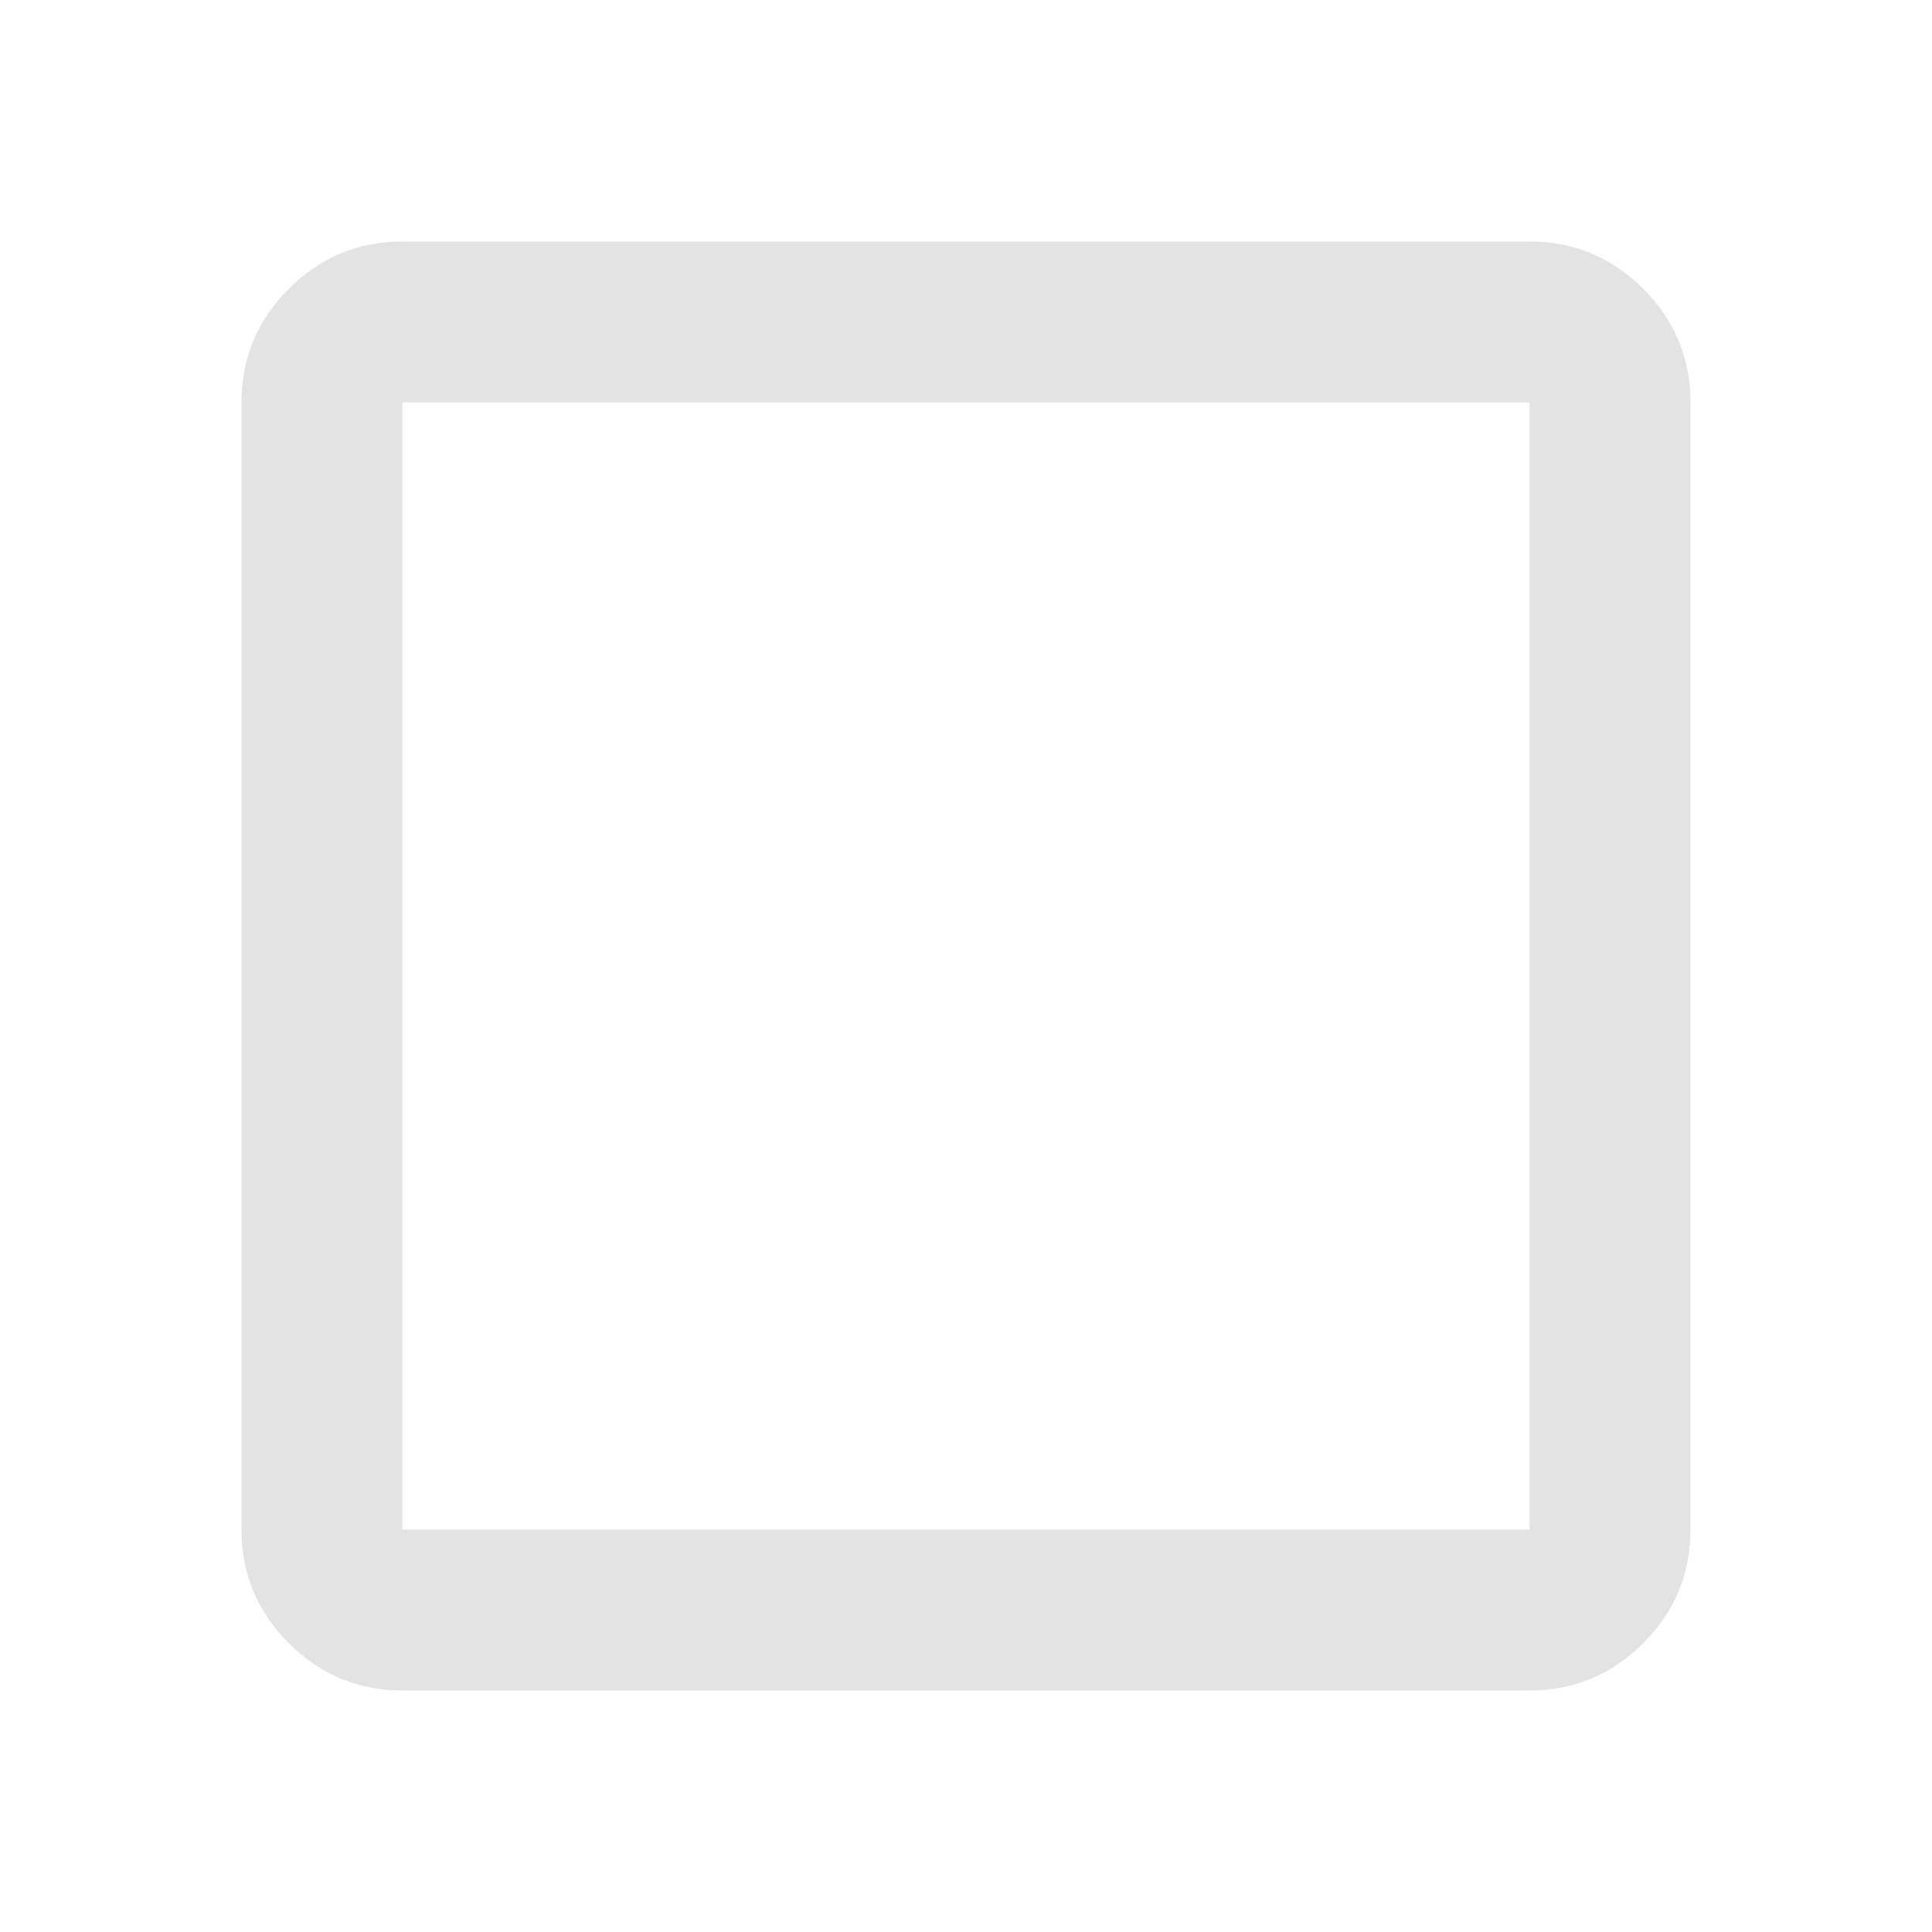
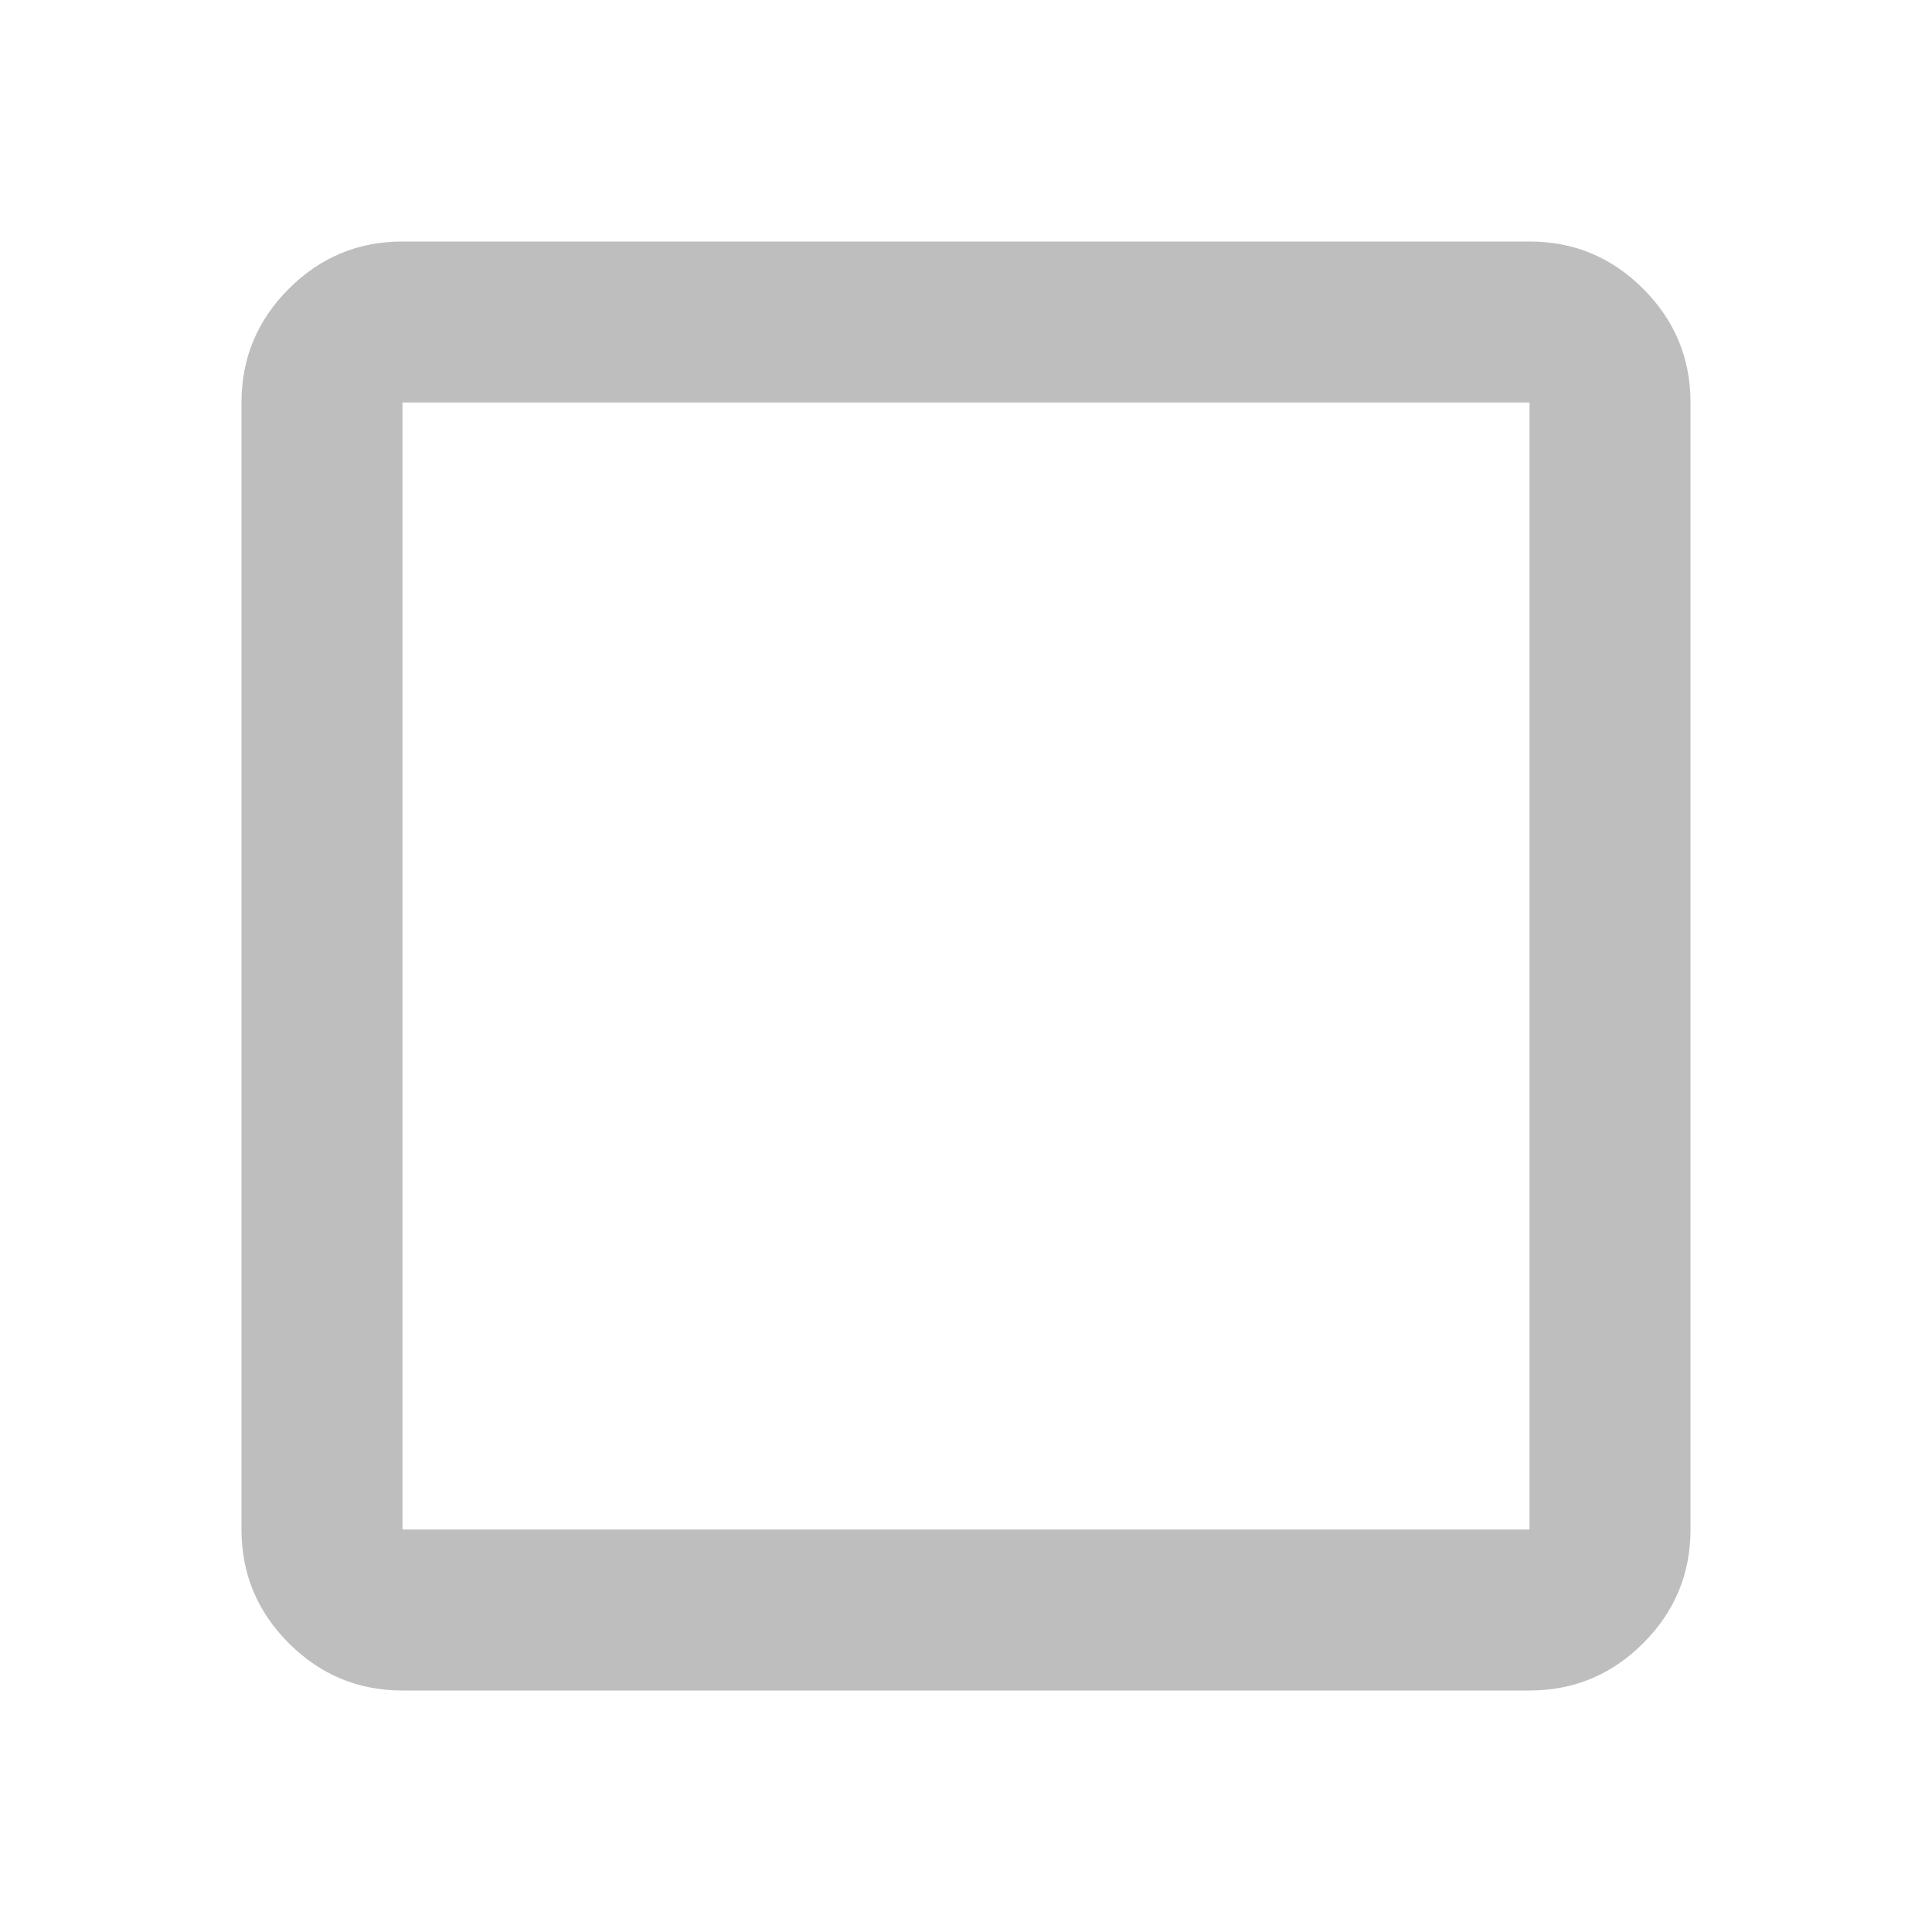
- <svg xmlns="http://www.w3.org/2000/svg" height="24px" viewBox="0 -960 960 960" width="24px" fill="#e3e3e3">
+ <svg xmlns="http://www.w3.org/2000/svg" height="24px" viewBox="0 -960 960 960" width="24px" fill="#bebebe">
  <path d="M200-120q-33 0-56.5-23.5T120-200v-560q0-33 23.5-56.5T200-840h560q33 0 56.5 23.5T840-760v560q0 33-23.5 56.5T760-120H200Zm0-80h560v-560H200v560Z" />
</svg>
